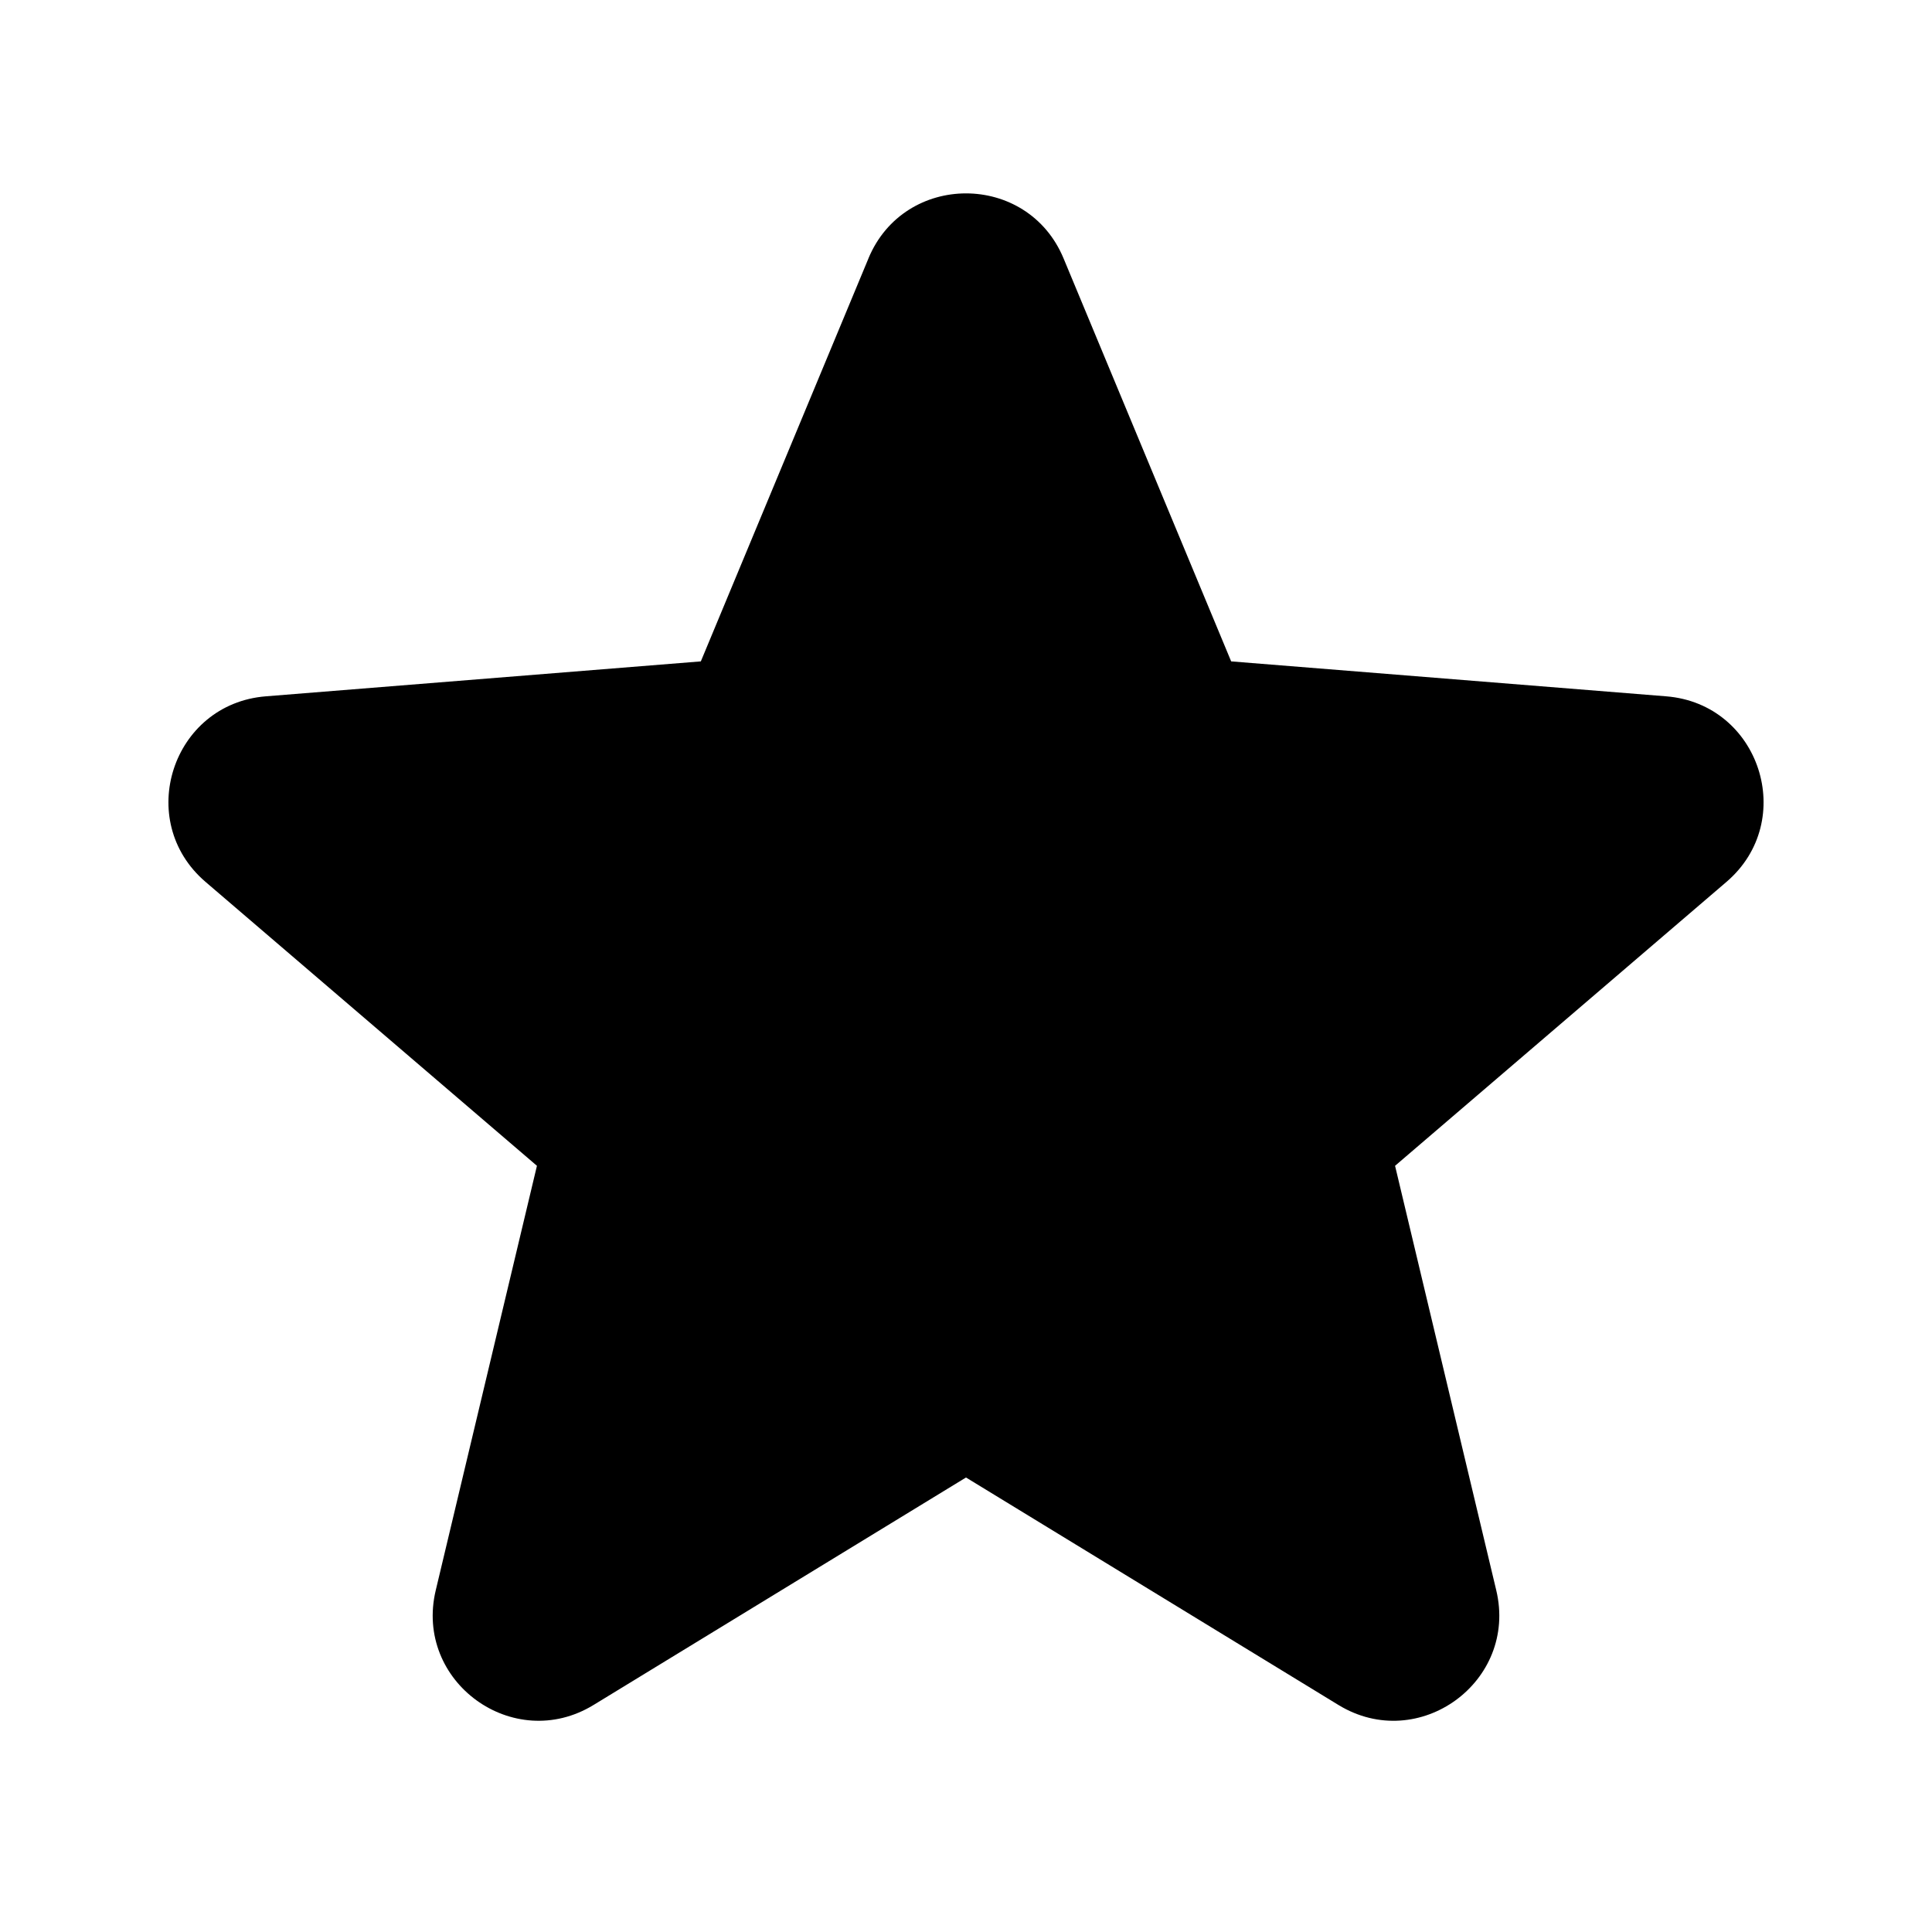
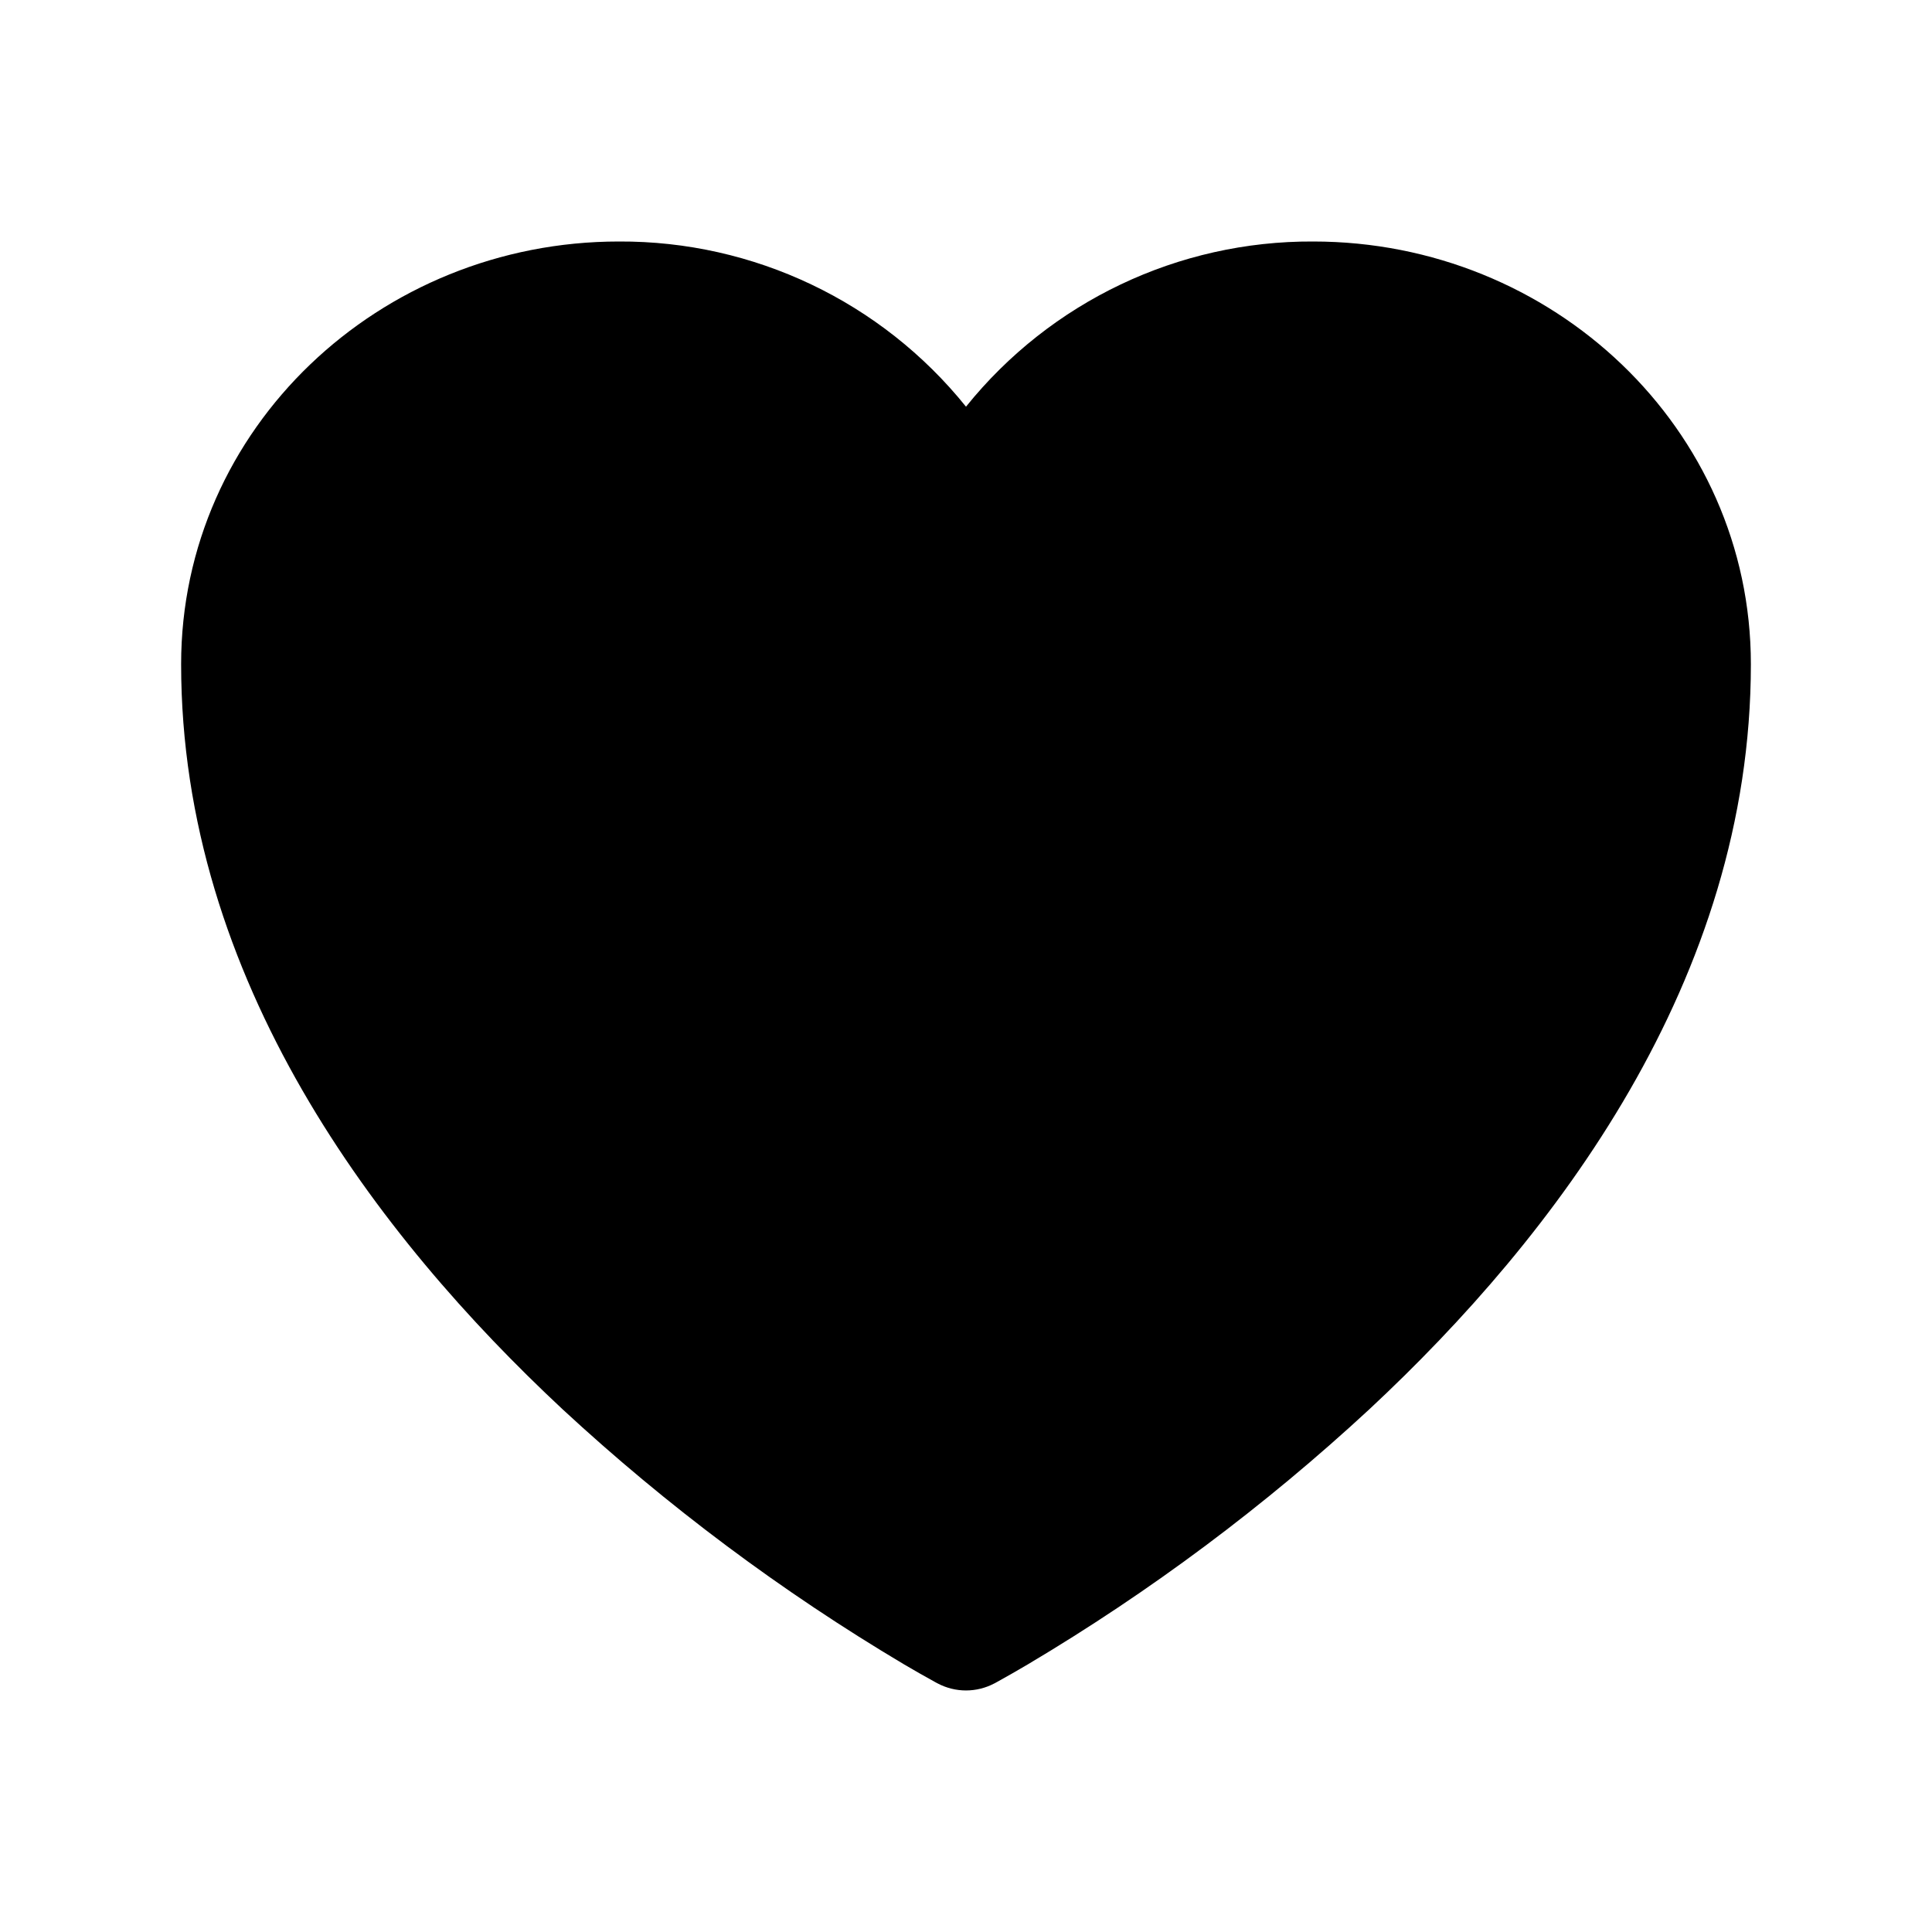
<svg xmlns="http://www.w3.org/2000/svg" viewBox="0 0 24 24" fill="currentColor" class="size-6">
-   <path fill-rule="evenodd" d="M10.788 3.21c.448-1.077 1.976-1.077 2.424 0l2.082 5.006 5.404.434c1.164.093 1.636 1.545.749 2.305l-4.117 3.527 1.257 5.273c.271 1.136-.964 2.033-1.96 1.425L12 18.354 7.373 21.18c-.996.608-2.231-.29-1.96-1.425l1.257-5.273-4.117-3.527c-.887-.76-.415-2.212.749-2.305l5.404-.434 2.082-5.005Z" clip-rule="evenodd" />
+   <path d="m11.645 20.91-.007-.003-.022-.012a15.247 15.247 0 0 1-.383-.218 25.18 25.18 0 0 1-4.244-3.17C4.688 15.36 2.25 12.174 2.25 8.25 2.25 5.322 4.714 3 7.688 3A5.5 5.5 0 0 1 12 5.052 5.5 5.5 0 0 1 16.313 3c2.973 0 5.437 2.322 5.437 5.25 0 3.925-2.438 7.111-4.739 9.256a25.175 25.175 0 0 1-4.244 3.17 15.247 15.247 0 0 1-.383.219l-.022.012-.007.004-.003.001a.752.752 0 0 1-.704 0l-.003-.001Z" />
</svg>
